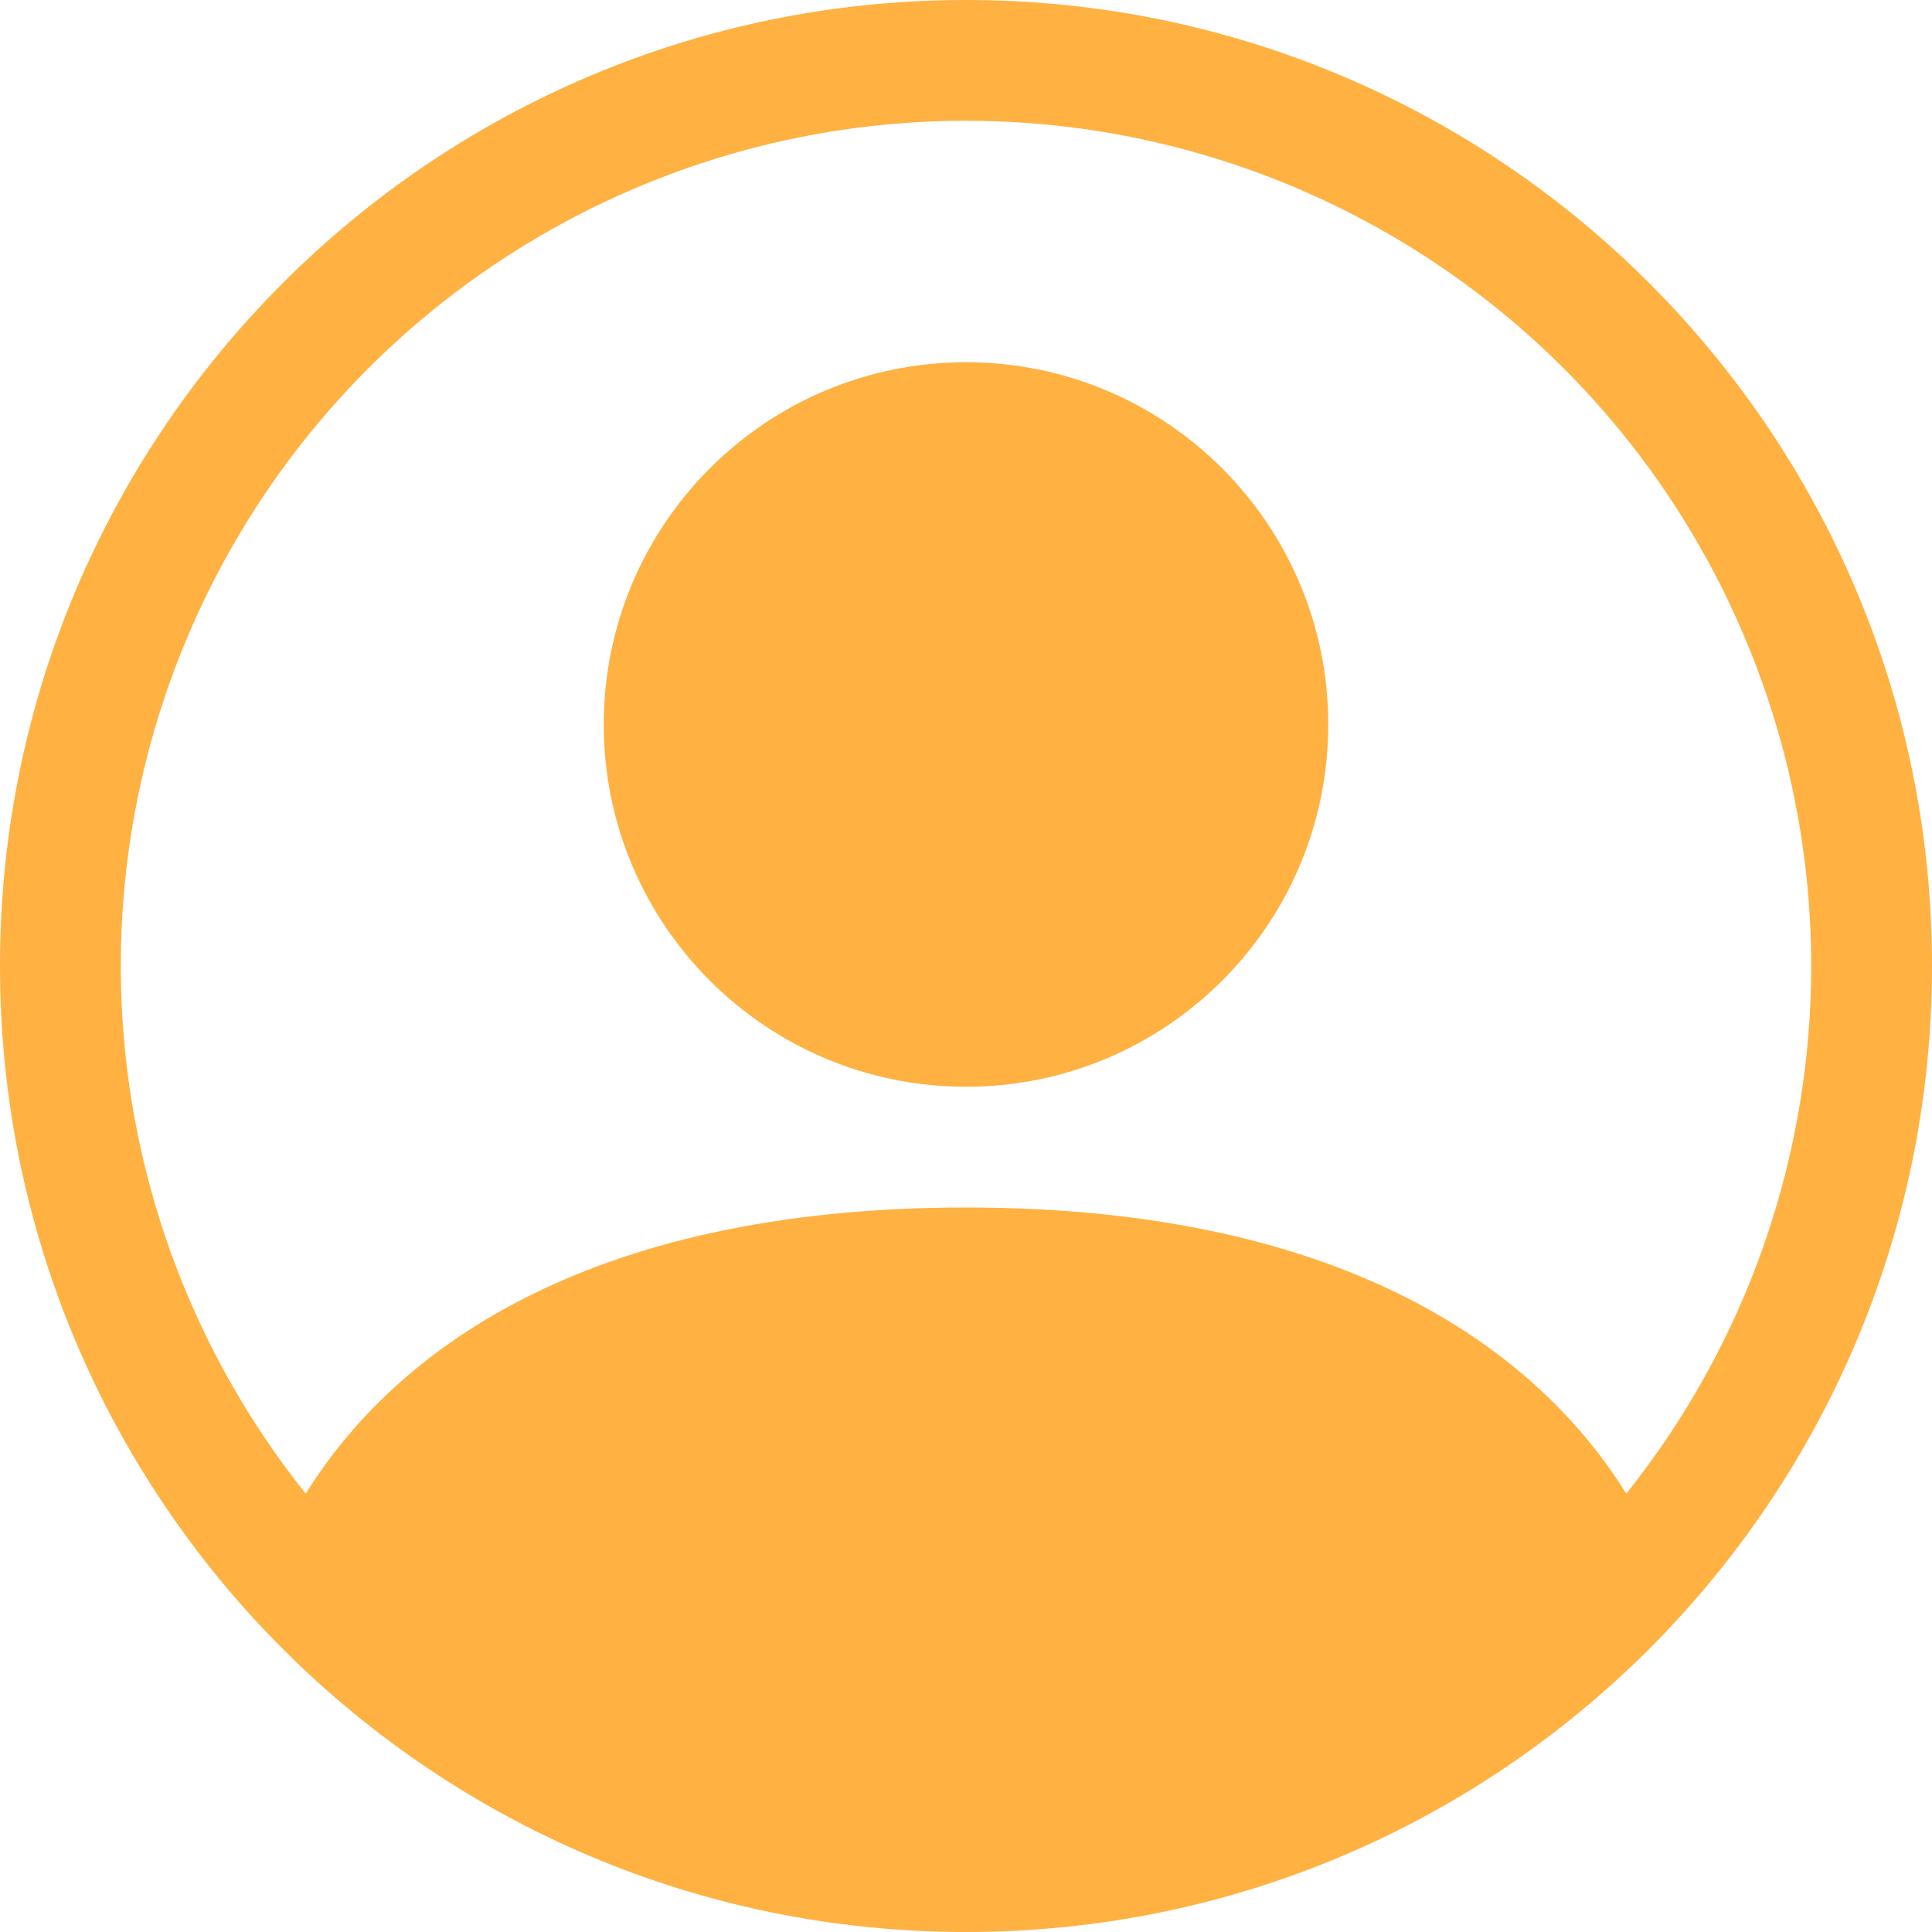
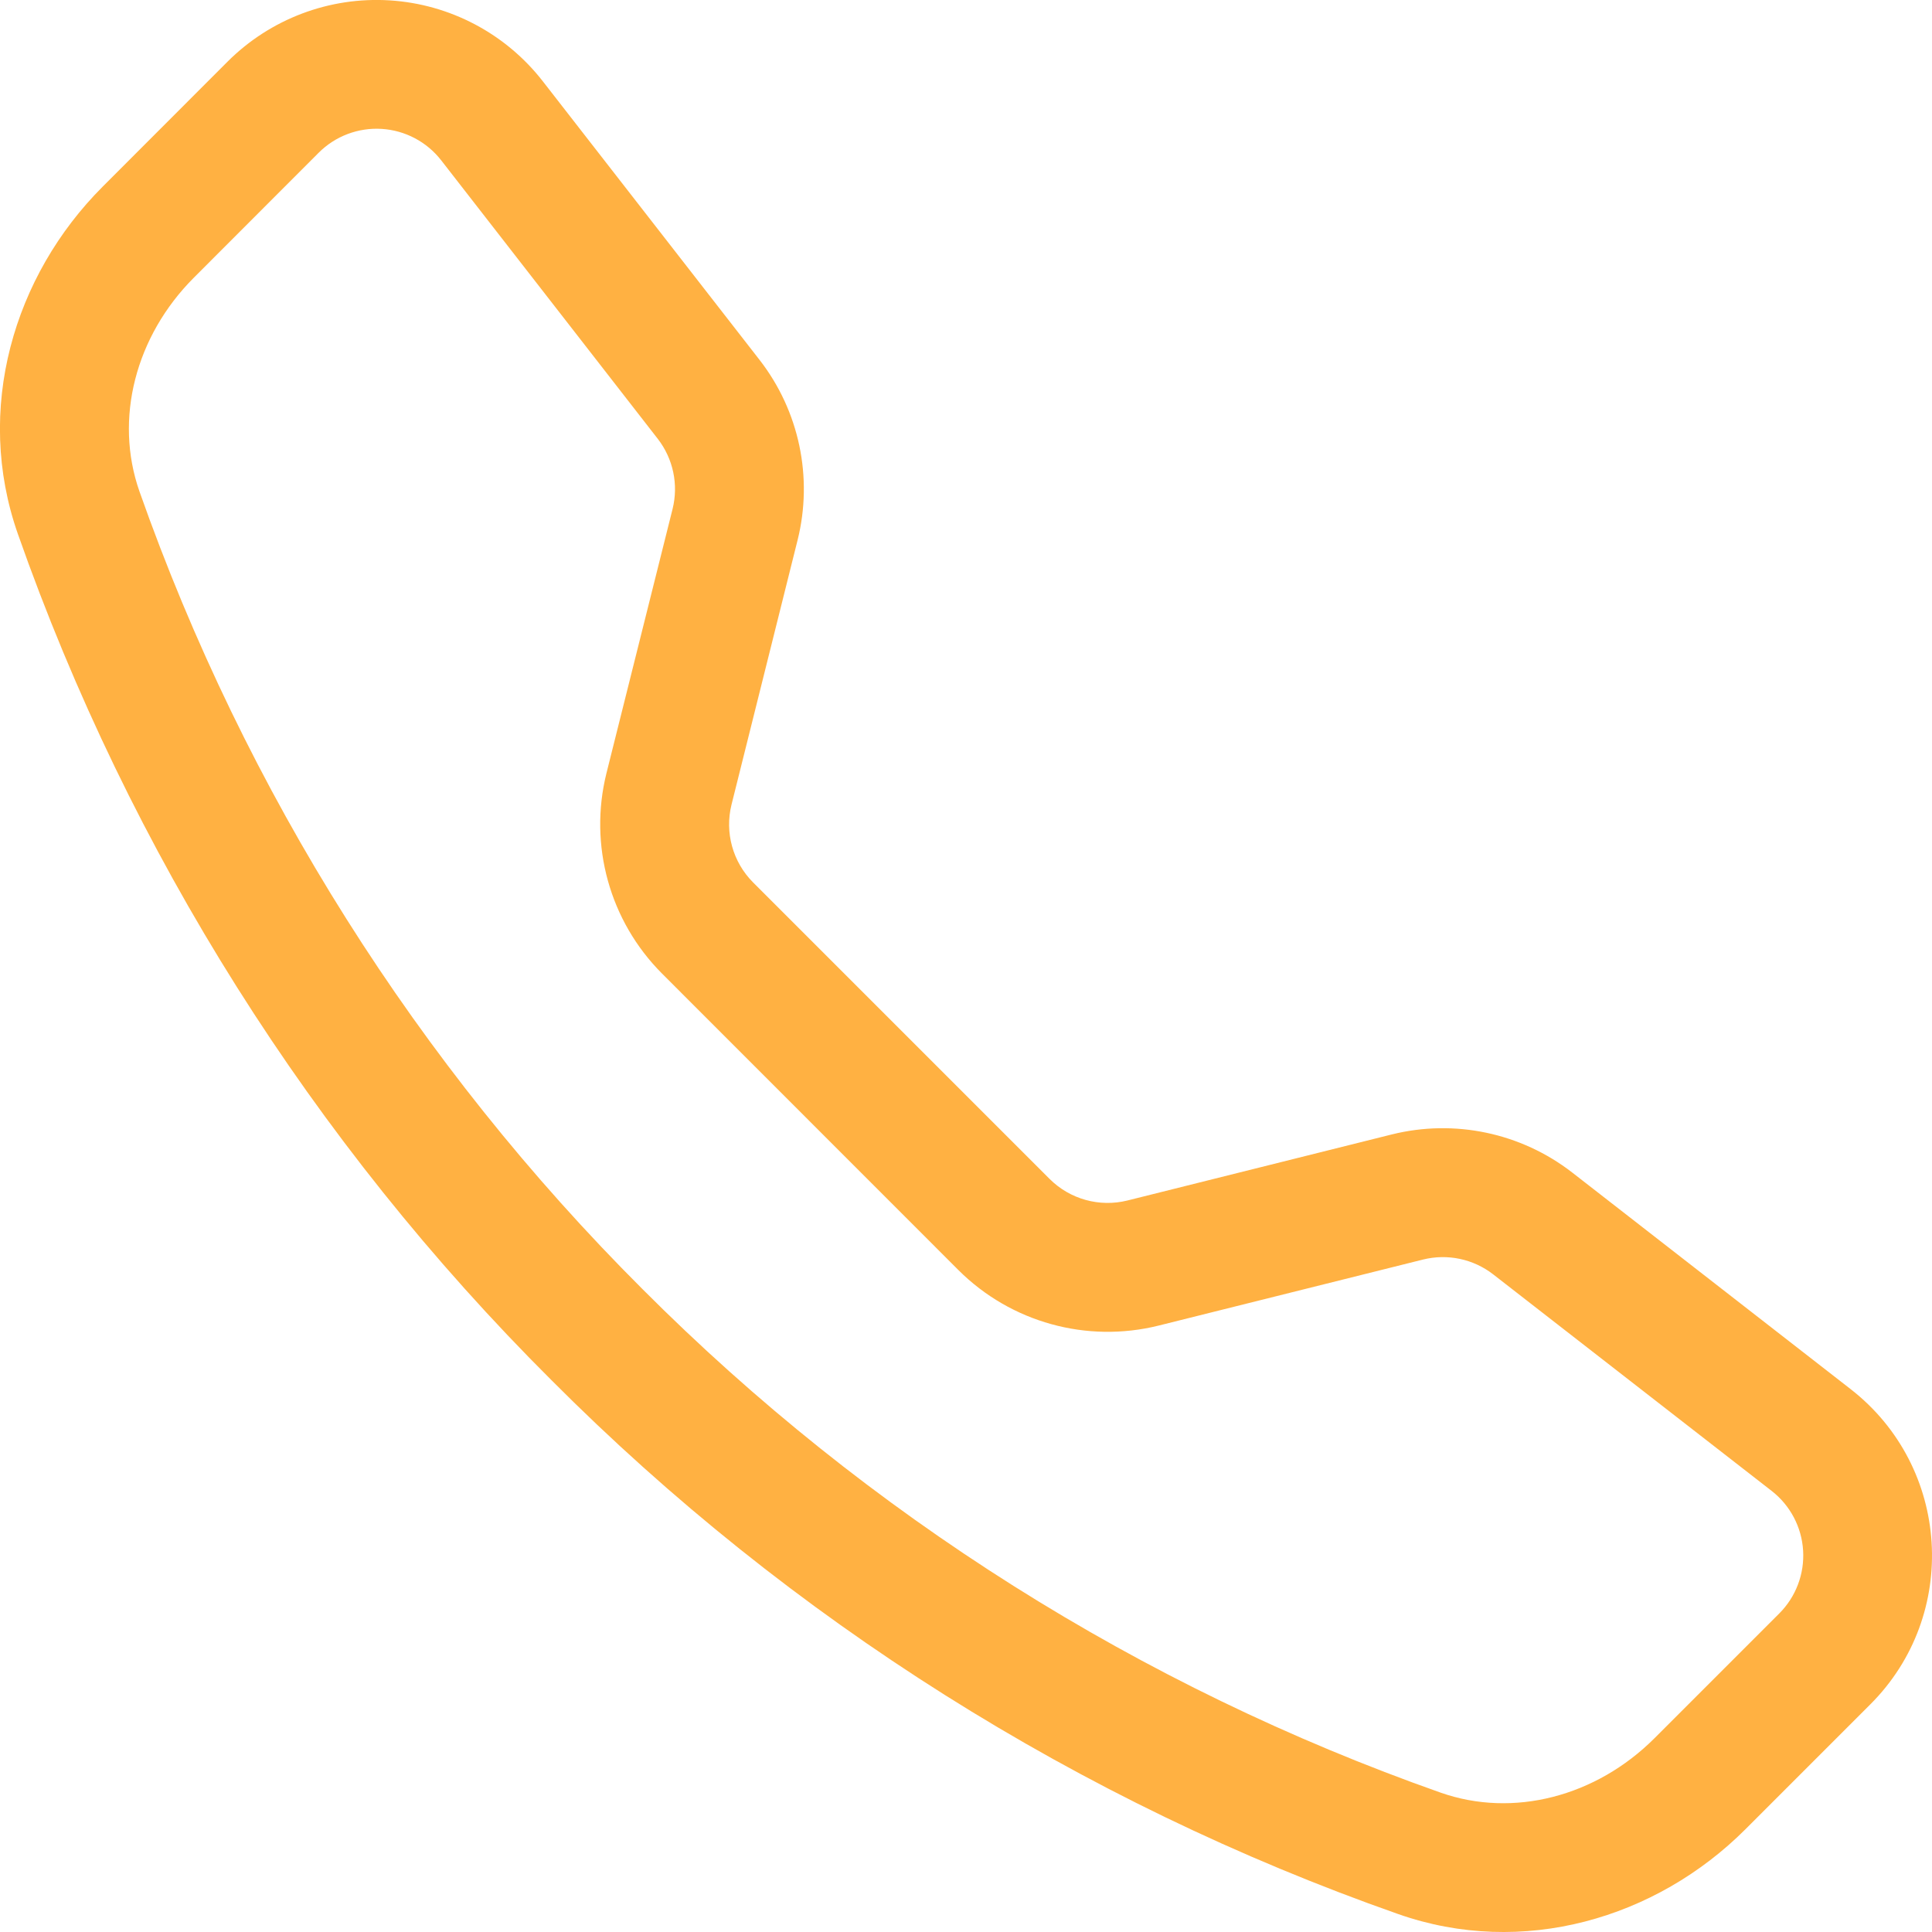
- <svg xmlns="http://www.w3.org/2000/svg" width="16" height="16" fill="#ffb142" class="bi bi-person-circle" viewBox="0 0 16 16">
-   <path d="M11 6a3 3 0 1 1-6 0 3 3 0 0 1 6 0" />
-   <path fill-rule="evenodd" d="M0 8a8 8 0 1 1 16 0A8 8 0 0 1 0 8m8-7a7 7 0 0 0-5.468 11.37C3.242 11.226 4.805 10 8 10s4.757 1.225 5.468 2.37A7 7 0 0 0 8 1" />
+ <svg xmlns="http://www.w3.org/2000/svg" width="16" height="16" fill="#ffb142" class="bi bi-telephone" viewBox="0 0 16 16">
+   <path d="M3.654 1.328a.678.678 0 0 0-1.015-.063L1.605 2.3c-.483.484-.661 1.169-.45 1.77a17.6 17.6 0 0 0 4.168 6.608 17.6 17.6 0 0 0 6.608 4.168c.601.211 1.286.033 1.77-.45l1.034-1.034a.678.678 0 0 0-.063-1.015l-2.307-1.794a.68.68 0 0 0-.58-.122l-2.19.547a1.75 1.75 0 0 1-1.657-.459L5.482 8.062a1.75 1.75 0 0 1-.46-1.657l.548-2.19a.68.68 0 0 0-.122-.58zM1.884.511a1.745 1.745 0 0 1 2.612.163L6.29 2.98c.329.423.445.974.315 1.494l-.547 2.19a.68.68 0 0 0 .178.643l2.457 2.457a.68.68 0 0 0 .644.178l2.189-.547a1.75 1.75 0 0 1 1.494.315l2.306 1.794c.829.645.905 1.87.163 2.611l-1.034 1.034c-.74.74-1.846 1.065-2.877.702a18.6 18.6 0 0 1-7.01-4.42 18.6 18.6 0 0 1-4.42-7.009c-.362-1.03-.037-2.137.703-2.877z" />
</svg>
